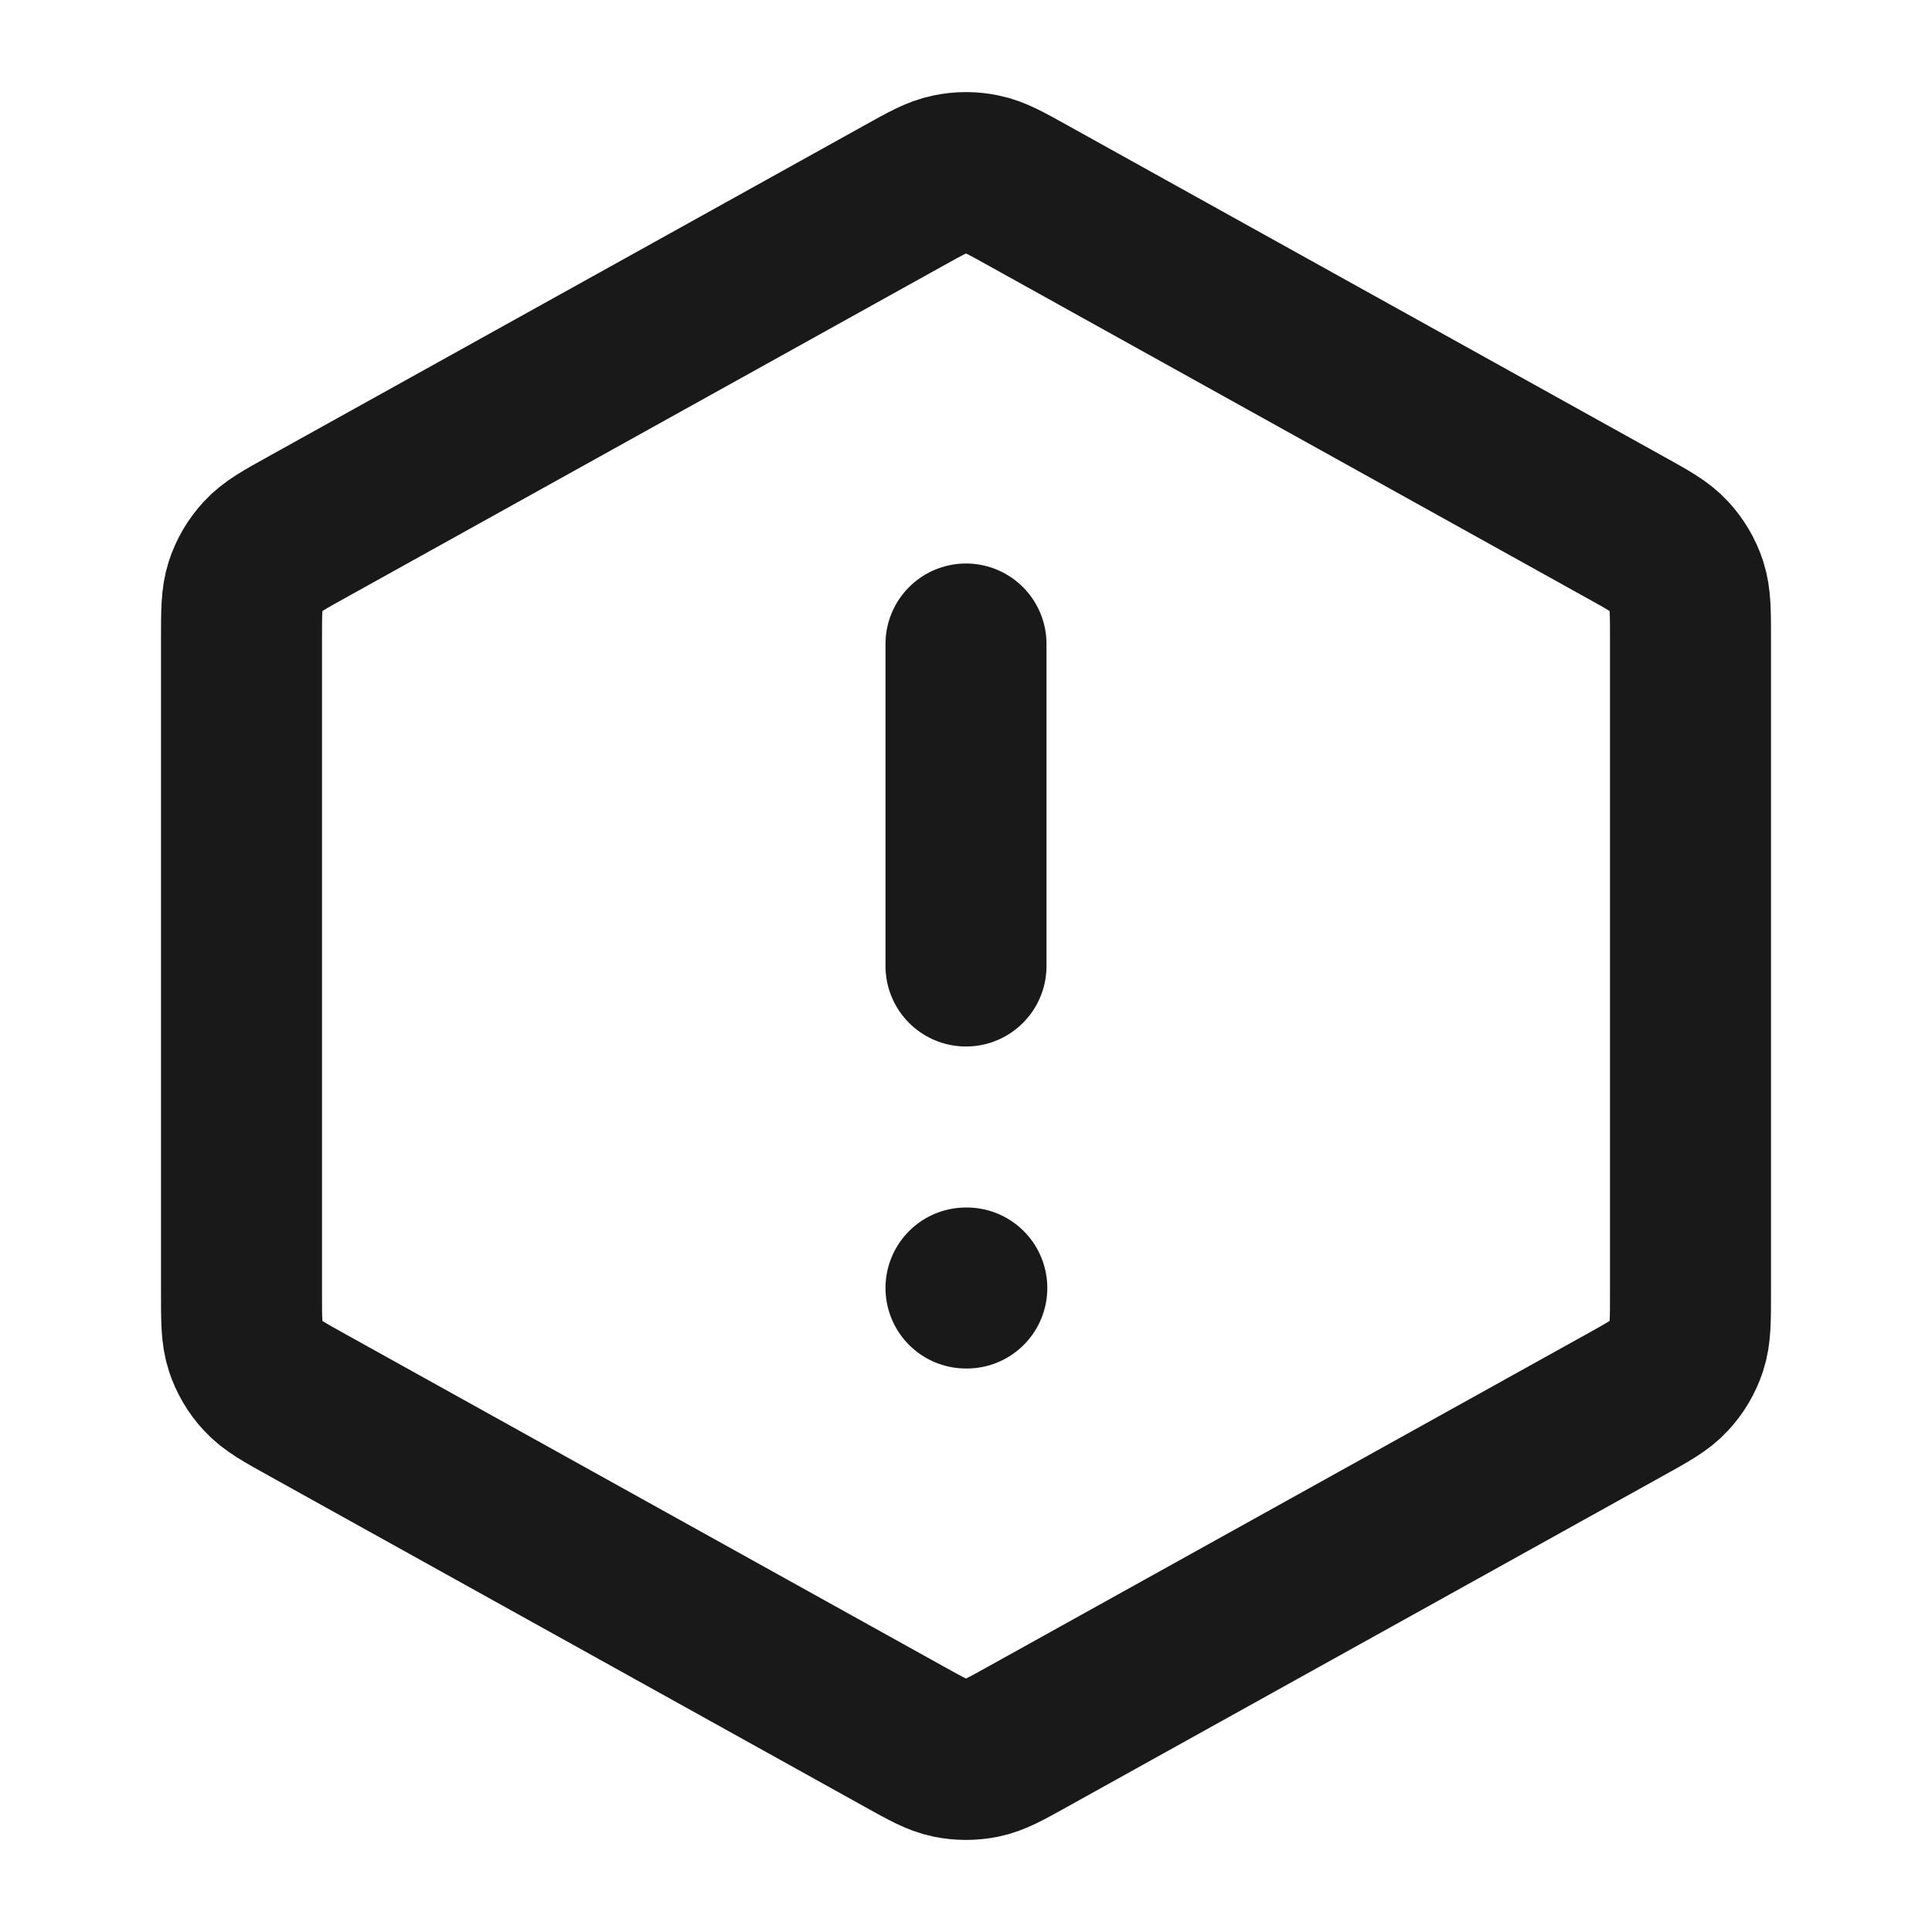
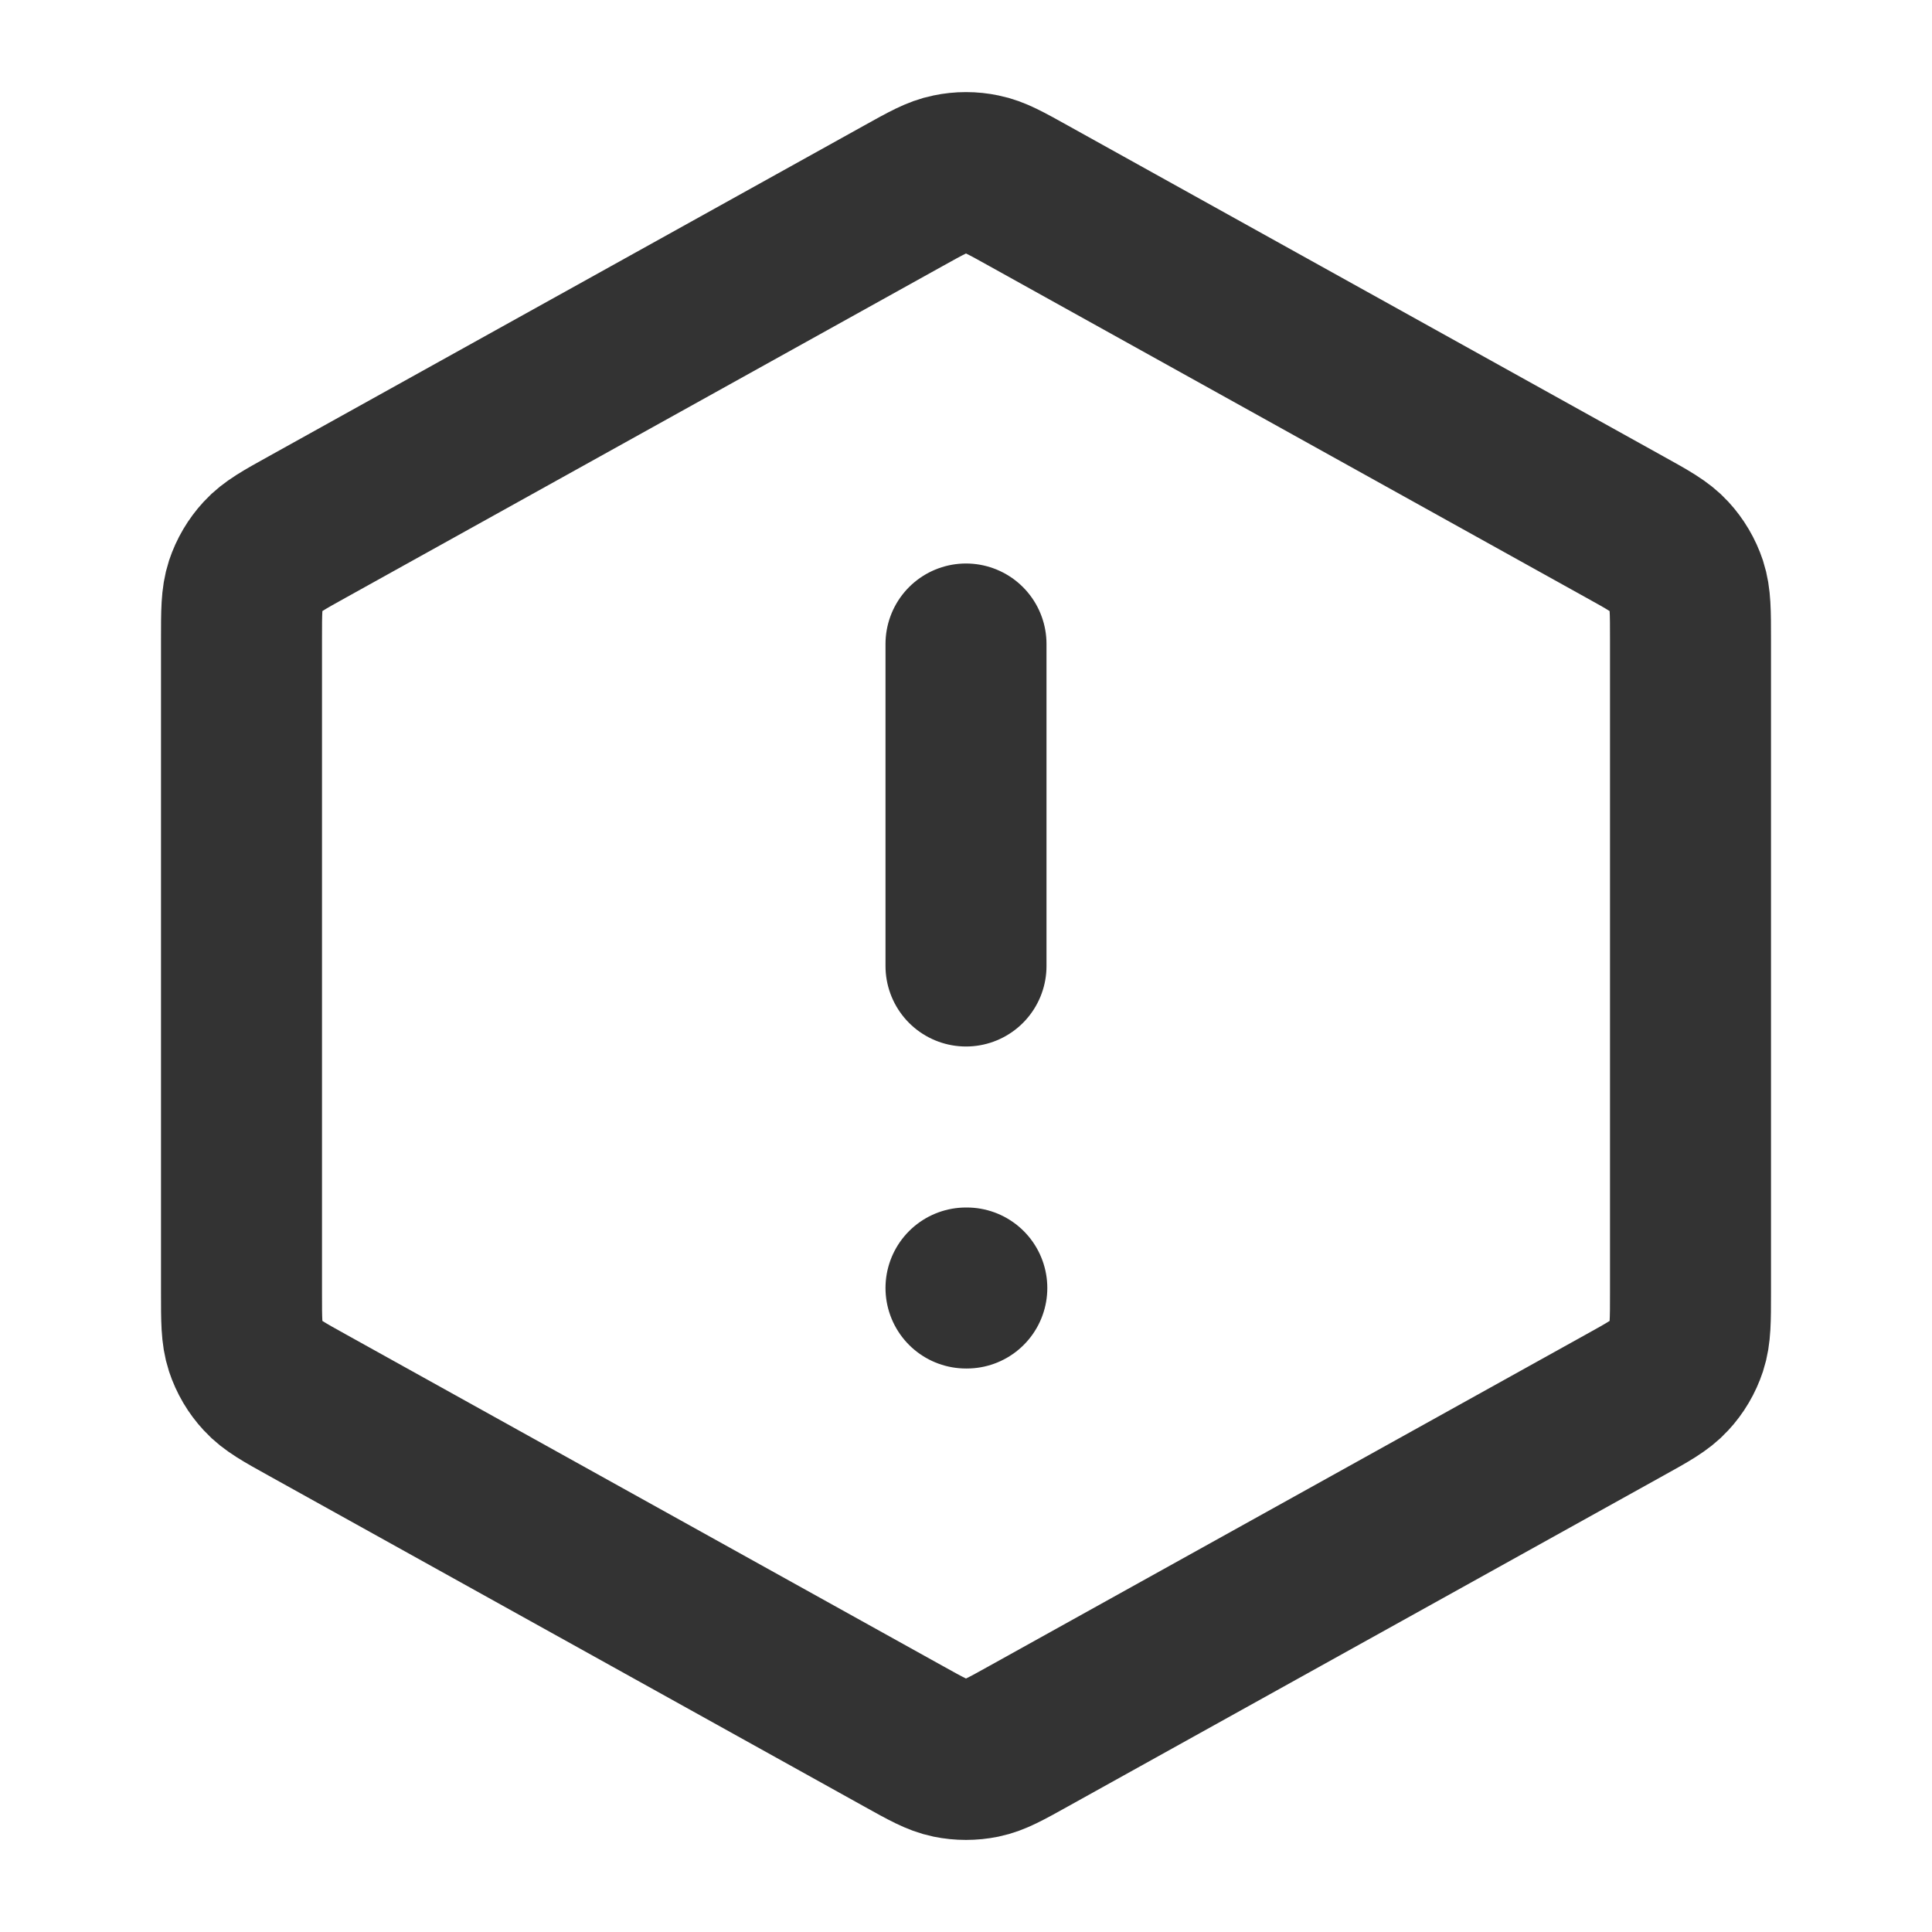
<svg xmlns="http://www.w3.org/2000/svg" width="24" height="24" viewBox="0 0 24 24" fill="none">
  <mask id="mask0_23_93" style="mask-type:alpha" maskUnits="userSpaceOnUse" x="2" y="1" width="20" height="22">
    <path d="M12 8V12M12 16H12.01M3 7.942V16.059C3 16.401 3 16.573 3.05 16.725C3.095 16.861 3.168 16.985 3.265 17.089C3.374 17.208 3.523 17.291 3.823 17.457L11.223 21.568C11.507 21.726 11.648 21.805 11.799 21.836C11.931 21.863 12.069 21.863 12.201 21.836C12.352 21.805 12.493 21.726 12.777 21.568L20.177 17.457C20.477 17.291 20.626 17.208 20.735 17.089C20.832 16.985 20.905 16.861 20.95 16.725C21 16.573 21 16.401 21 16.059V7.942C21 7.599 21 7.428 20.95 7.275C20.905 7.14 20.832 7.016 20.735 6.911C20.626 6.792 20.477 6.709 20.177 6.543L12.777 2.432C12.493 2.274 12.352 2.195 12.201 2.165C12.069 2.137 11.931 2.137 11.799 2.165C11.648 2.195 11.507 2.274 11.223 2.432L3.823 6.543C3.523 6.709 3.374 6.792 3.265 6.911C3.168 7.016 3.095 7.14 3.05 7.275C3 7.428 3 7.599 3 7.942Z" stroke="#6C7E9D" stroke-width="2" stroke-linecap="round" stroke-linejoin="round" />
  </mask>
  <g mask="url(#mask0_23_93)">
-     <rect width="24" height="24" fill="black" fill-opacity="0.9" />
+     <rect width="24" height="24" fill="black" fill-opacity="0.8" />
  </g>
</svg>
